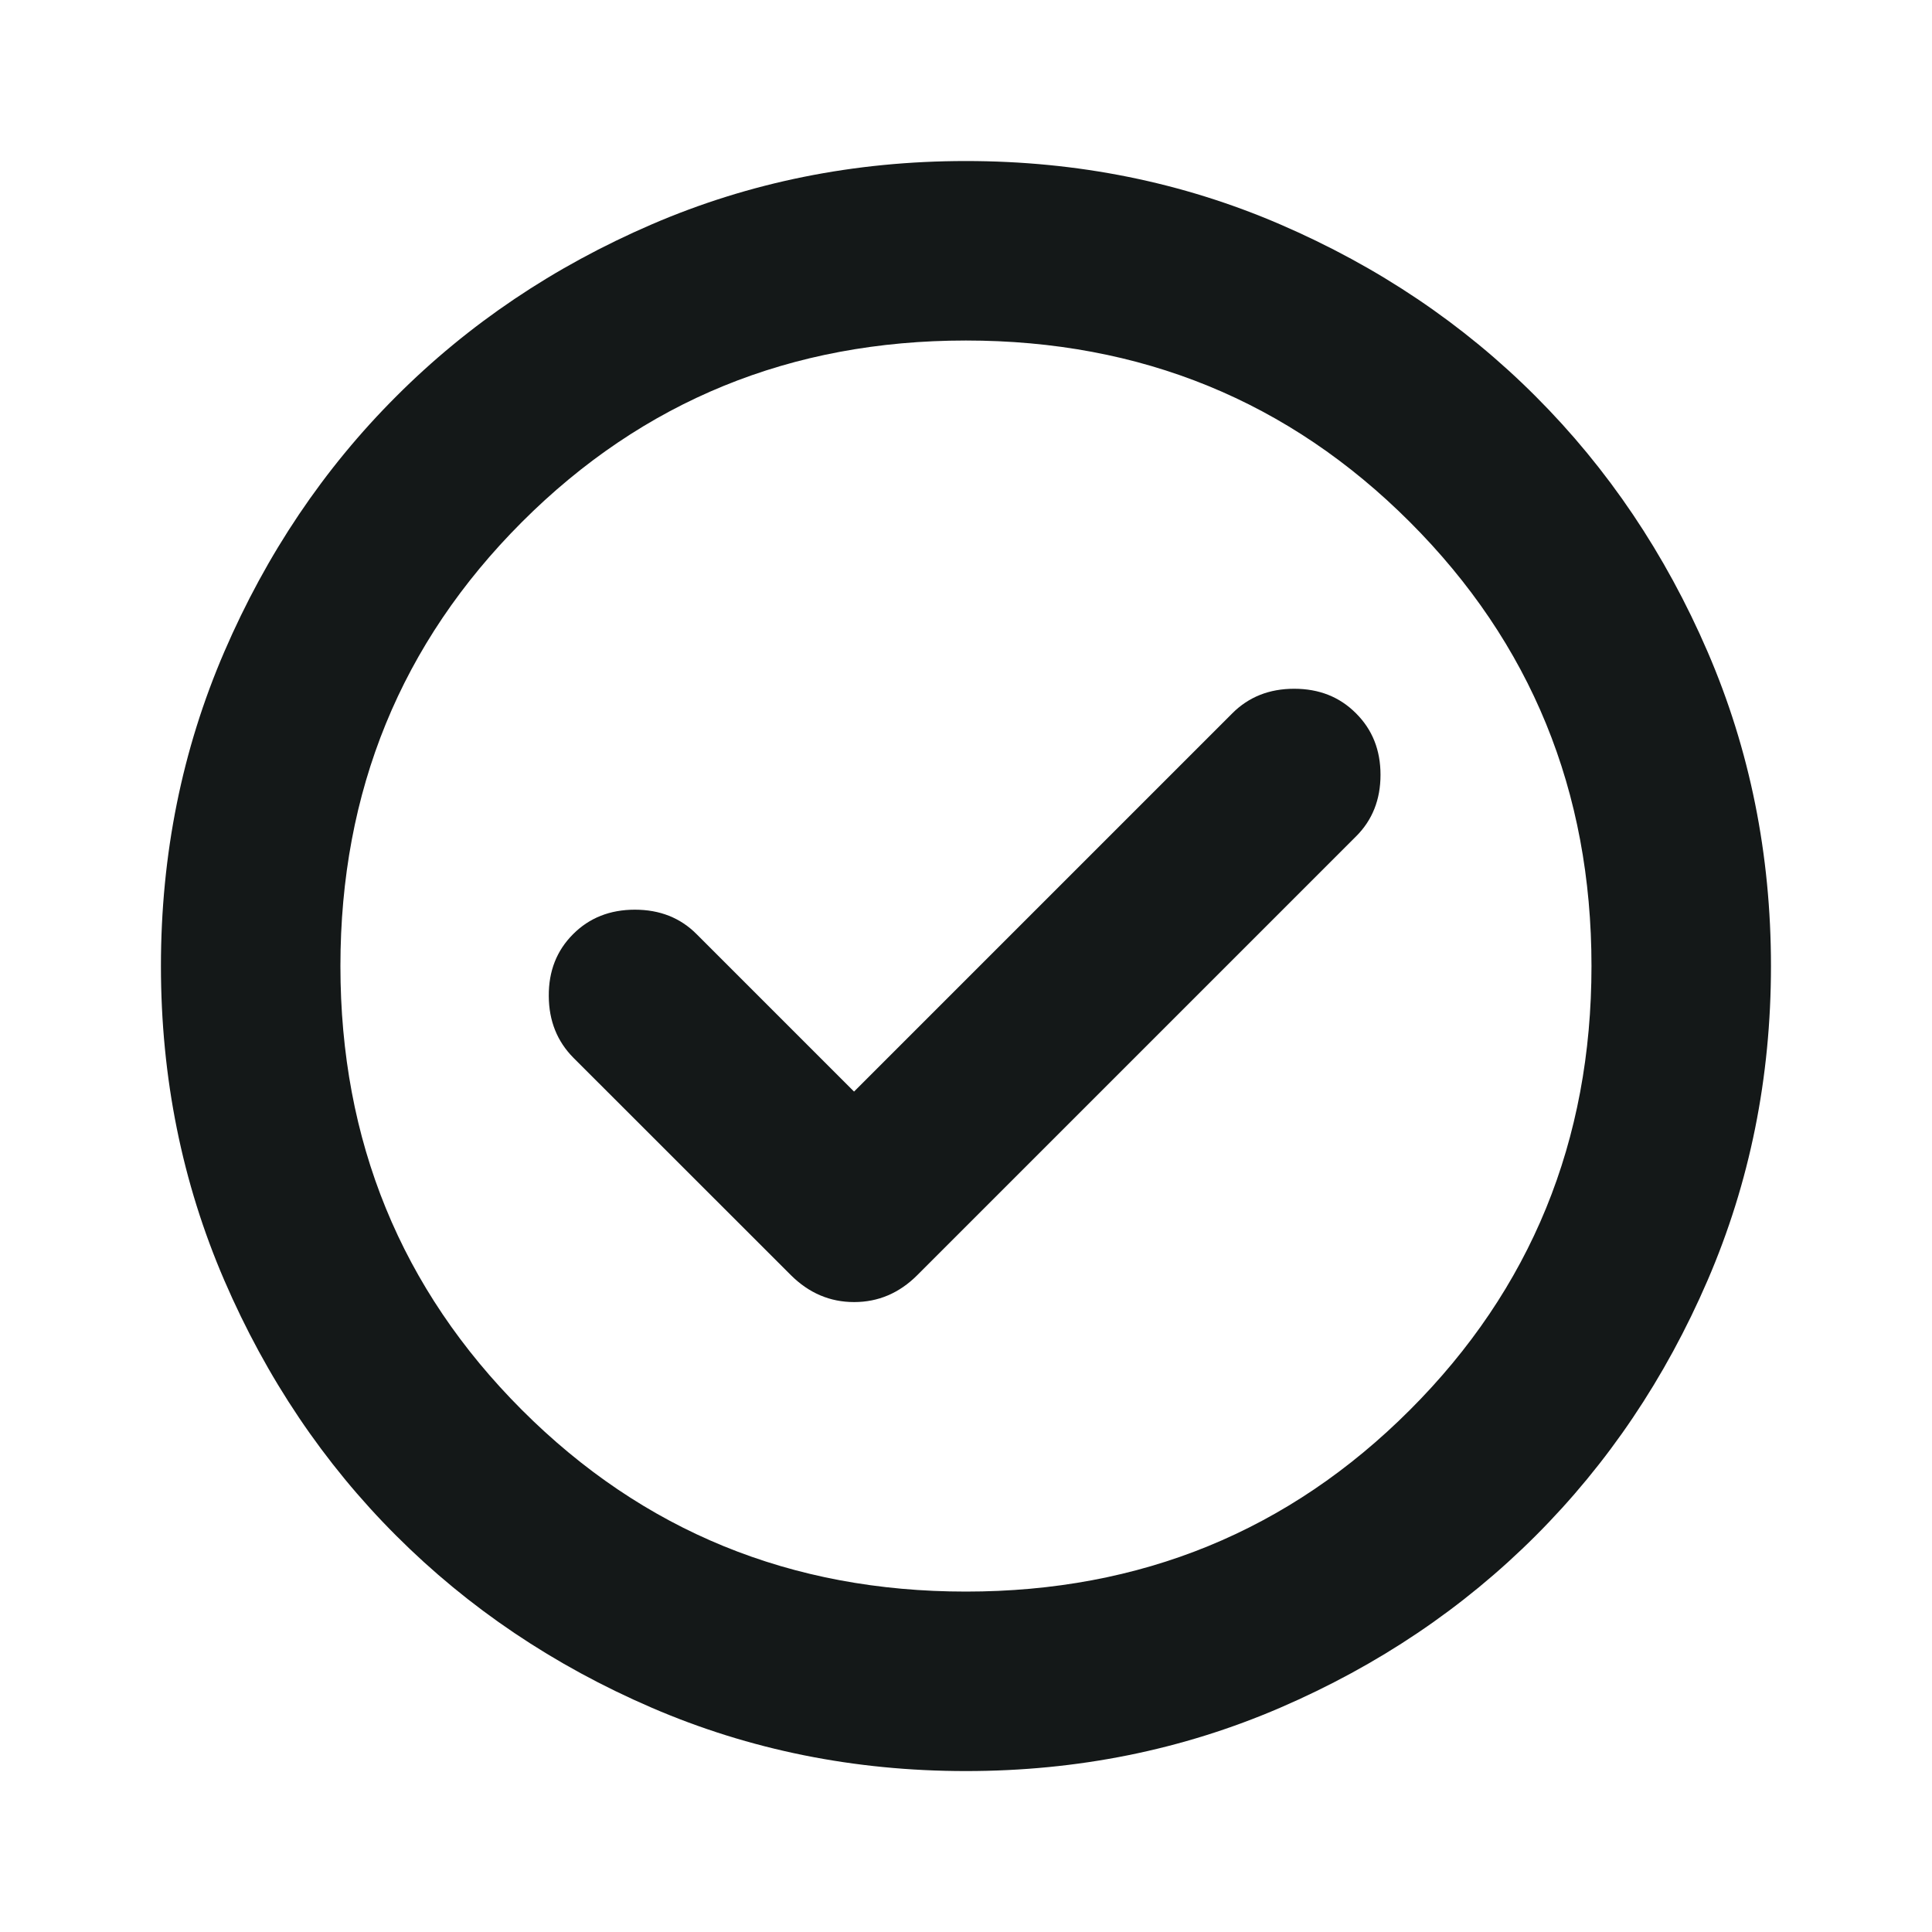
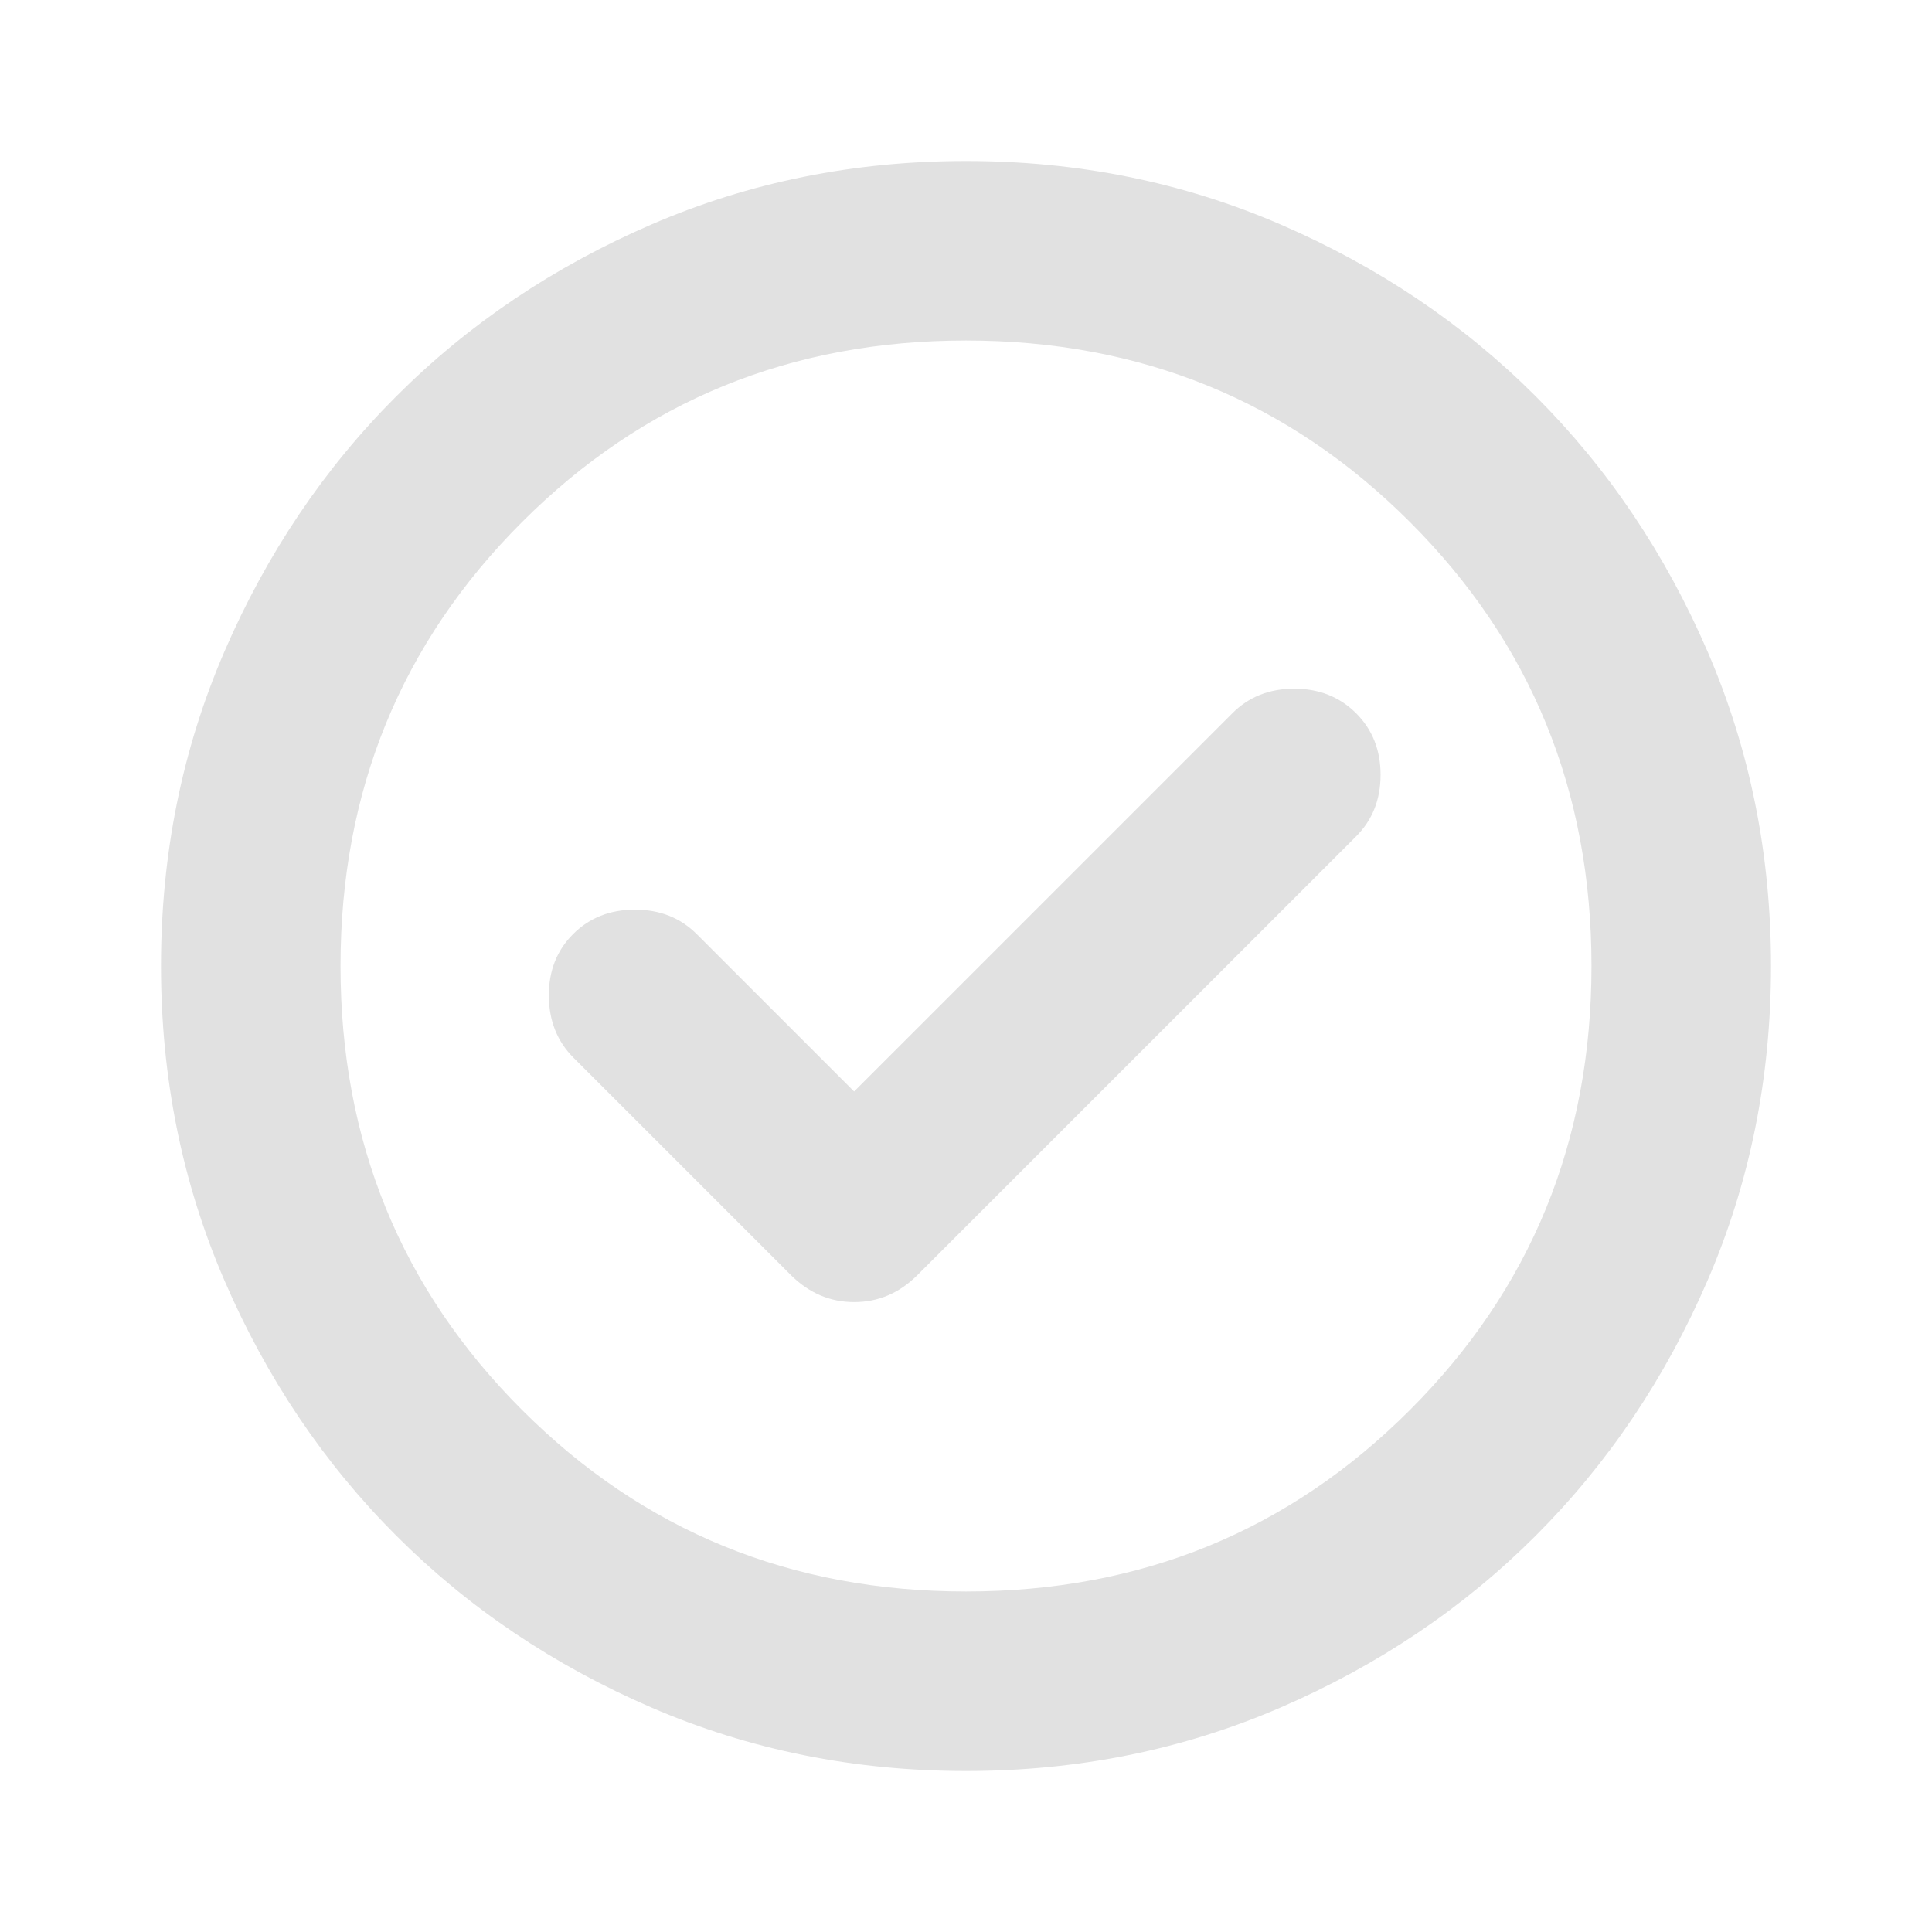
- <svg xmlns="http://www.w3.org/2000/svg" width="20" height="20" viewBox="0 0 20 20" fill="none">
-   <path d="M8.841 11.3L7.212 9.671C7.043 9.501 6.83 9.417 6.572 9.417C6.315 9.417 6.101 9.501 5.932 9.671C5.763 9.84 5.679 10.053 5.681 10.311C5.682 10.568 5.768 10.781 5.937 10.951L8.187 13.2C8.374 13.386 8.592 13.479 8.842 13.479C9.092 13.479 9.31 13.386 9.496 13.2L14.037 8.659C14.207 8.49 14.291 8.277 14.291 8.021C14.291 7.765 14.207 7.553 14.037 7.384C13.868 7.214 13.655 7.13 13.397 7.13C13.14 7.13 12.927 7.214 12.757 7.384L8.841 11.3ZM9.999 18.334C8.844 18.334 7.759 18.115 6.746 17.678C5.733 17.241 4.851 16.647 4.102 15.898C3.352 15.149 2.759 14.267 2.322 13.254C1.885 12.241 1.666 11.156 1.666 10C1.666 8.845 1.885 7.76 2.322 6.747C2.759 5.734 3.352 4.852 4.102 4.103C4.851 3.353 5.733 2.76 6.746 2.323C7.759 1.886 8.844 1.667 9.999 1.667C11.155 1.667 12.24 1.886 13.253 2.323C14.266 2.76 15.148 3.353 15.897 4.103C16.646 4.852 17.24 5.734 17.677 6.747C18.114 7.76 18.333 8.845 18.333 10C18.333 11.156 18.114 12.241 17.677 13.254C17.24 14.267 16.646 15.149 15.897 15.898C15.148 16.647 14.266 17.241 13.253 17.678C12.24 18.115 11.155 18.334 9.999 18.334ZM9.999 16.476C11.81 16.476 13.342 15.849 14.595 14.596C15.848 13.343 16.475 11.811 16.475 10C16.475 8.189 15.848 6.657 14.595 5.404C13.342 4.151 11.81 3.525 9.999 3.525C8.188 3.525 6.656 4.151 5.403 5.404C4.151 6.657 3.524 8.189 3.524 10C3.524 11.811 4.151 13.343 5.403 14.596C6.656 15.849 8.188 16.476 9.999 16.476Z" fill="#141818" />
+ <svg xmlns="http://www.w3.org/2000/svg" width="24" height="24" viewBox="0 0 24 24" fill="none">
+   <path d="M10.61 13.559L8.655 11.604C8.452 11.401 8.196 11.3 7.887 11.3C7.578 11.3 7.322 11.401 7.119 11.604C6.916 11.807 6.816 12.063 6.818 12.372C6.82 12.681 6.922 12.937 7.125 13.14L9.825 15.84C10.05 16.063 10.312 16.175 10.611 16.175C10.911 16.175 11.173 16.063 11.396 15.84L16.846 10.39C17.049 10.187 17.15 9.932 17.15 9.625C17.15 9.318 17.049 9.063 16.846 8.86C16.642 8.657 16.386 8.555 16.077 8.555C15.768 8.555 15.512 8.657 15.309 8.86L10.61 13.559ZM12 22C10.613 22 9.312 21.738 8.096 21.213C6.88 20.688 5.822 19.976 4.923 19.077C4.024 18.178 3.312 17.12 2.787 15.904C2.262 14.688 2 13.387 2 12C2 10.613 2.262 9.312 2.787 8.096C3.312 6.88 4.024 5.822 4.923 4.923C5.822 4.024 6.88 3.312 8.096 2.787C9.312 2.262 10.613 2 12 2C13.387 2 14.688 2.262 15.904 2.787C17.12 3.312 18.178 4.024 19.077 4.923C19.976 5.822 20.688 6.88 21.213 8.096C21.738 9.312 22 10.613 22 12C22 13.387 21.738 14.688 21.213 15.904C20.688 17.12 19.976 18.178 19.077 19.077C18.178 19.976 17.12 20.688 15.904 21.213C14.688 21.738 13.387 22 12 22ZM12 19.77C14.173 19.77 16.012 19.019 17.515 17.515C19.019 16.012 19.77 14.173 19.77 12C19.77 9.827 19.019 7.988 17.515 6.485C16.012 4.981 14.173 4.23 12 4.23C9.827 4.23 7.988 4.981 6.485 6.485C4.981 7.988 4.23 9.827 4.23 12C4.23 14.173 4.981 16.012 6.485 17.515C7.988 19.019 9.827 19.77 12 19.77Z" fill="#E1E1E1" />
</svg>
